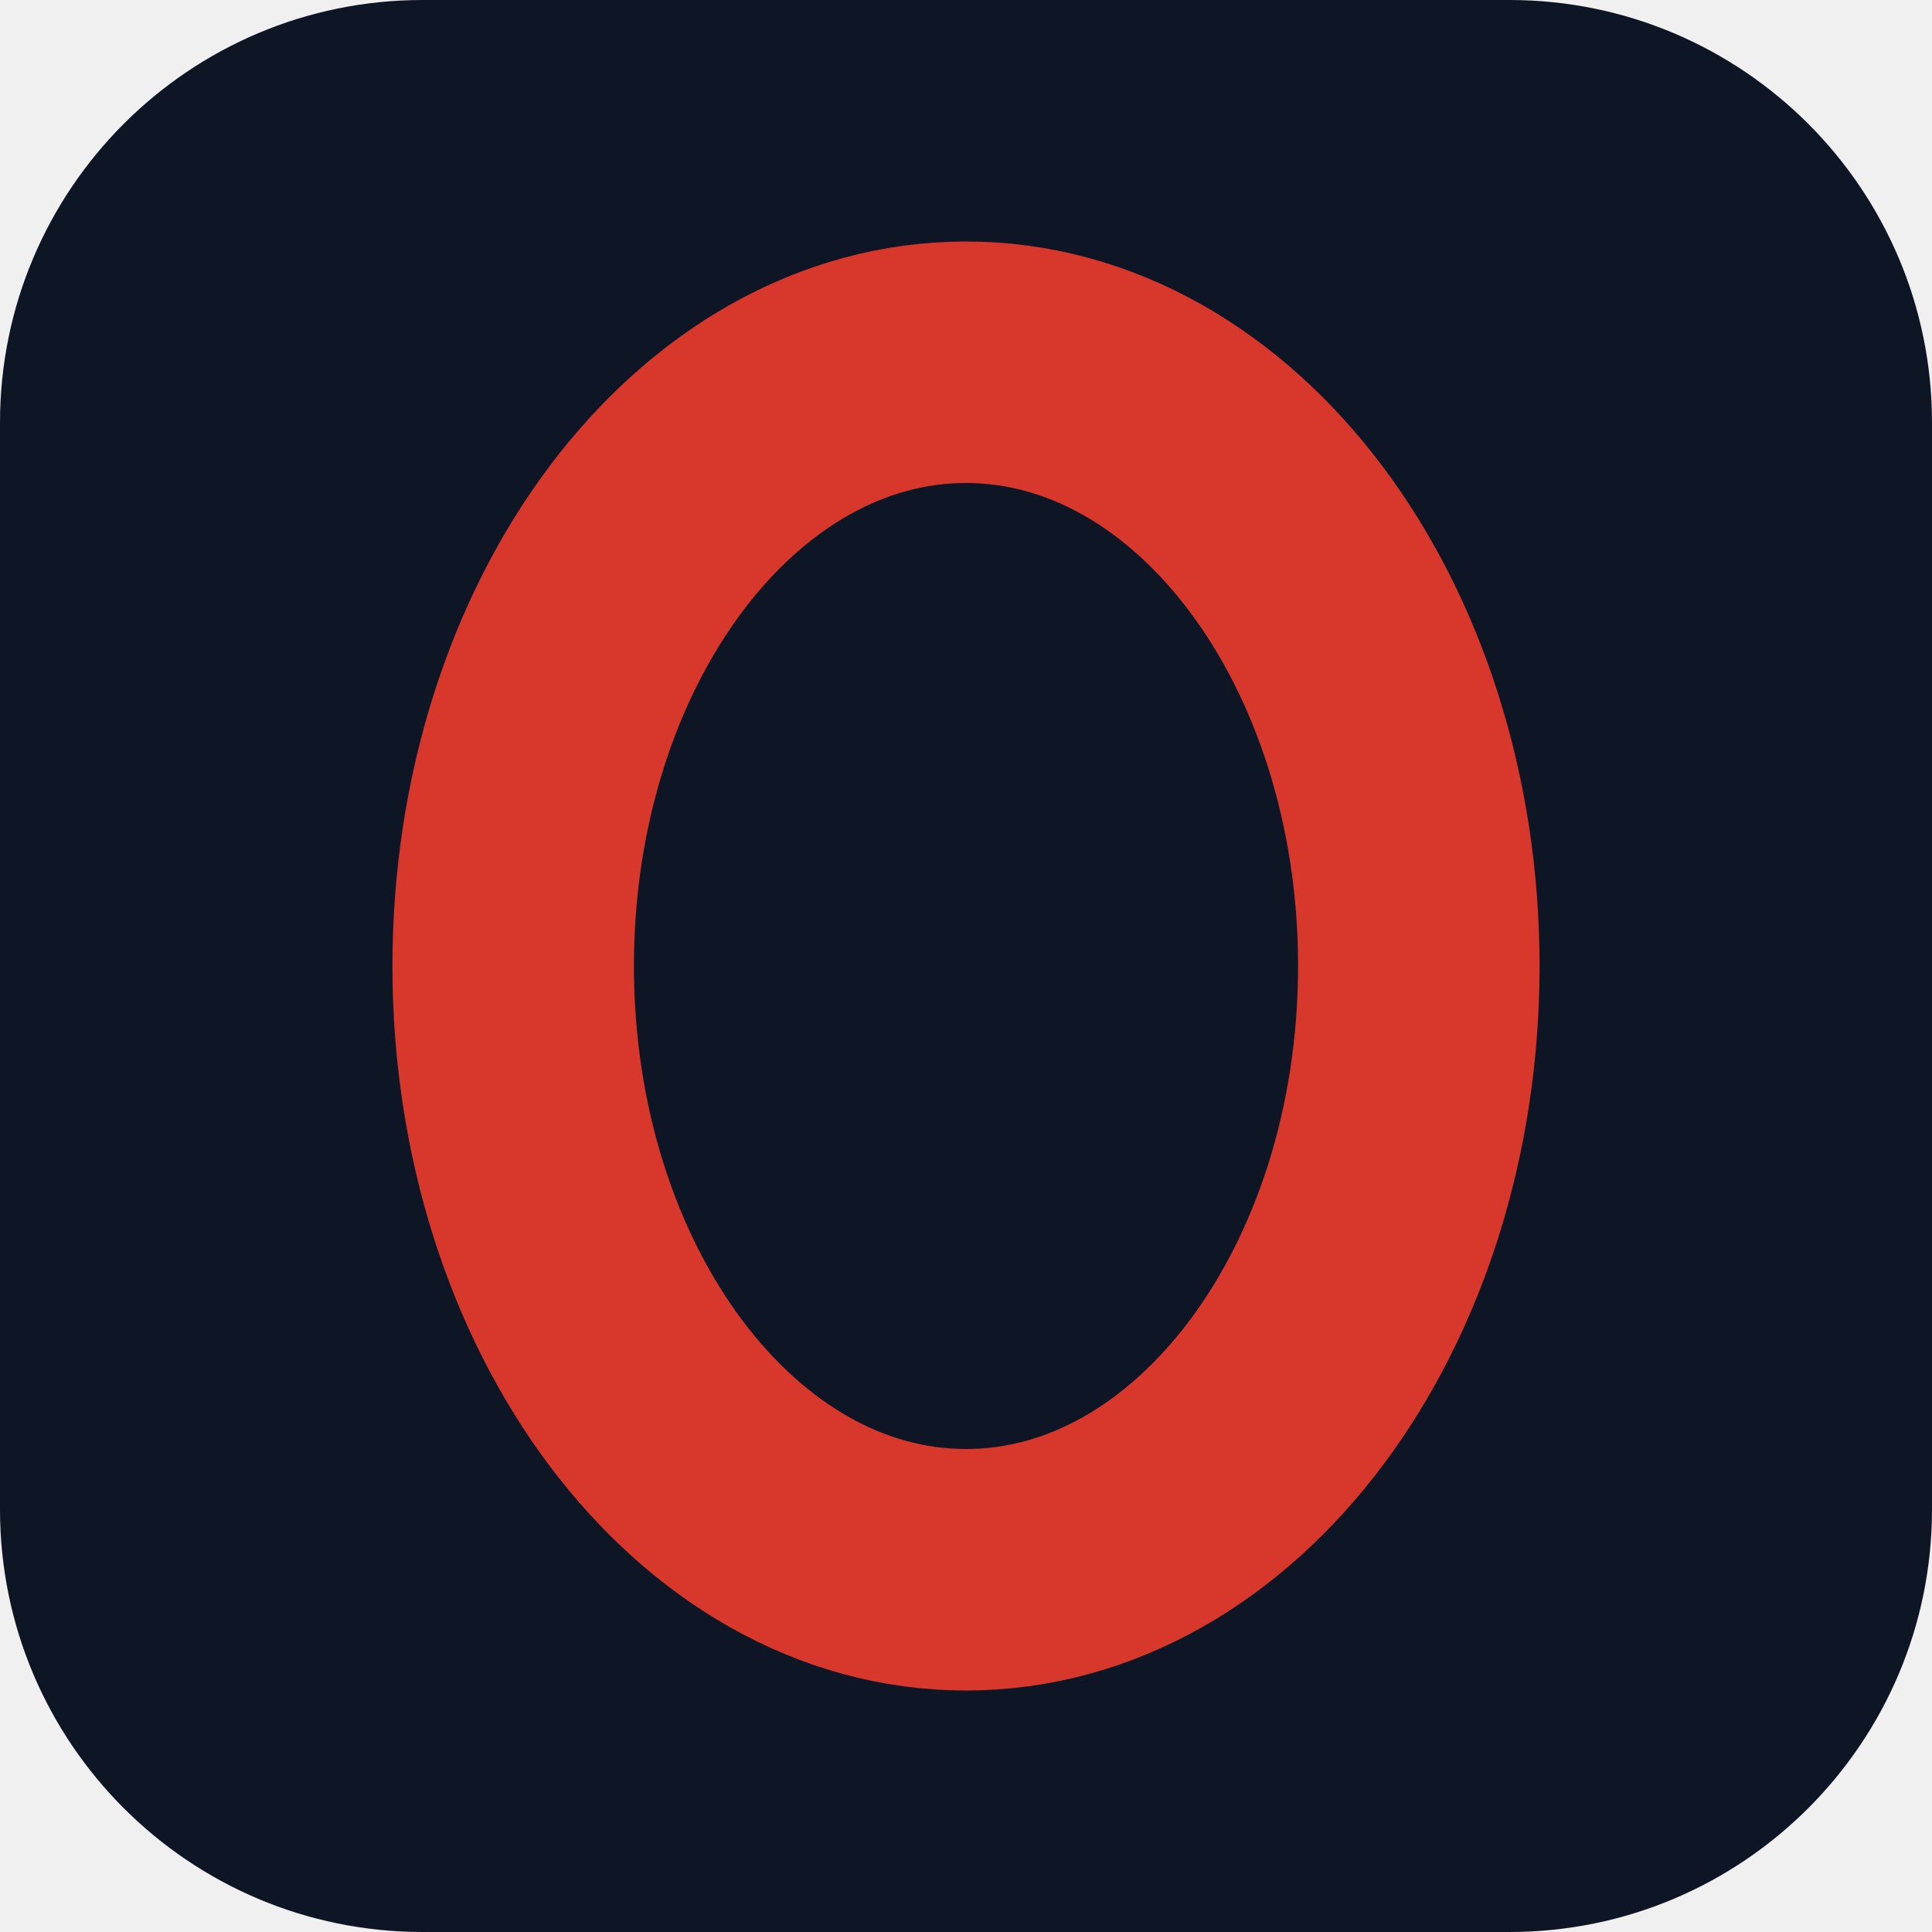
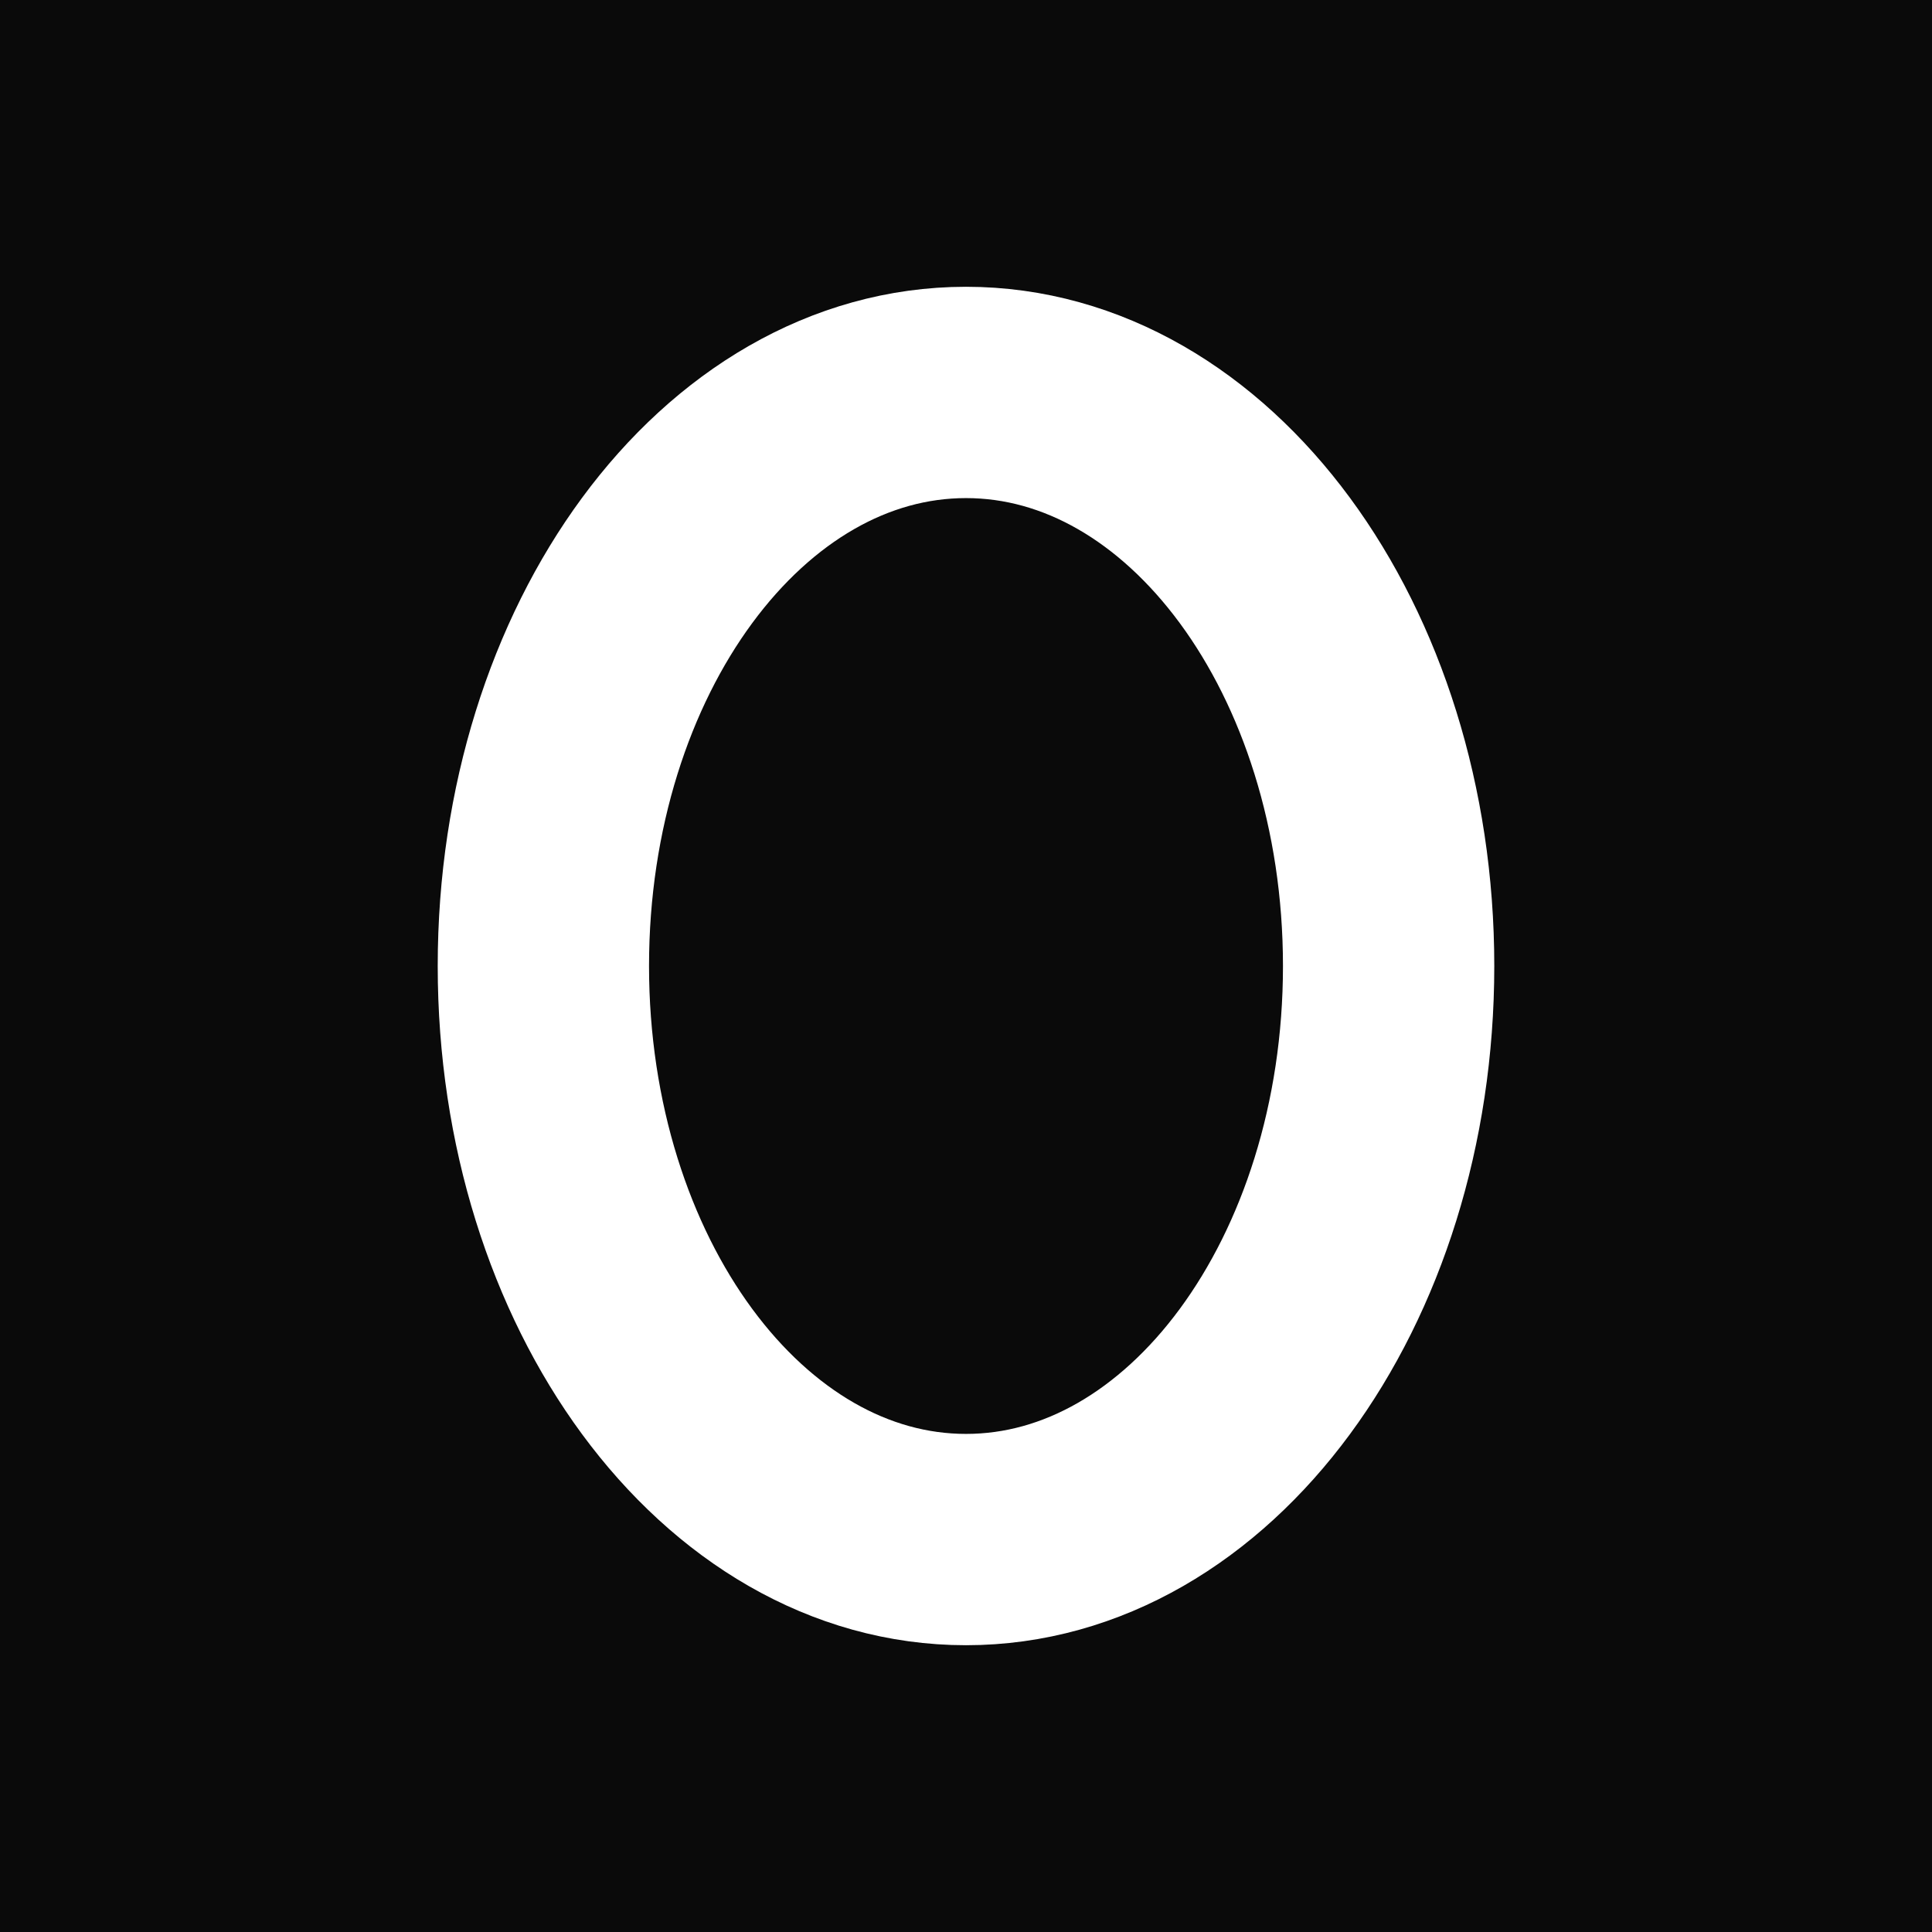
<svg xmlns="http://www.w3.org/2000/svg" viewBox="0 0 64 64">
-   <rect width="64" height="64" rx="14" fill="#0e1626" />
-   <ellipse cx="32" cy="32" rx="15" ry="20" fill="none" stroke="#d8382c" stroke-width="8" />
+   <rect width="64" height="64" fill="#0a0a0a" />
+   <ellipse cx="32" cy="32" rx="14" ry="19" fill="none" stroke="#fff" stroke-width="7" />
</svg>
